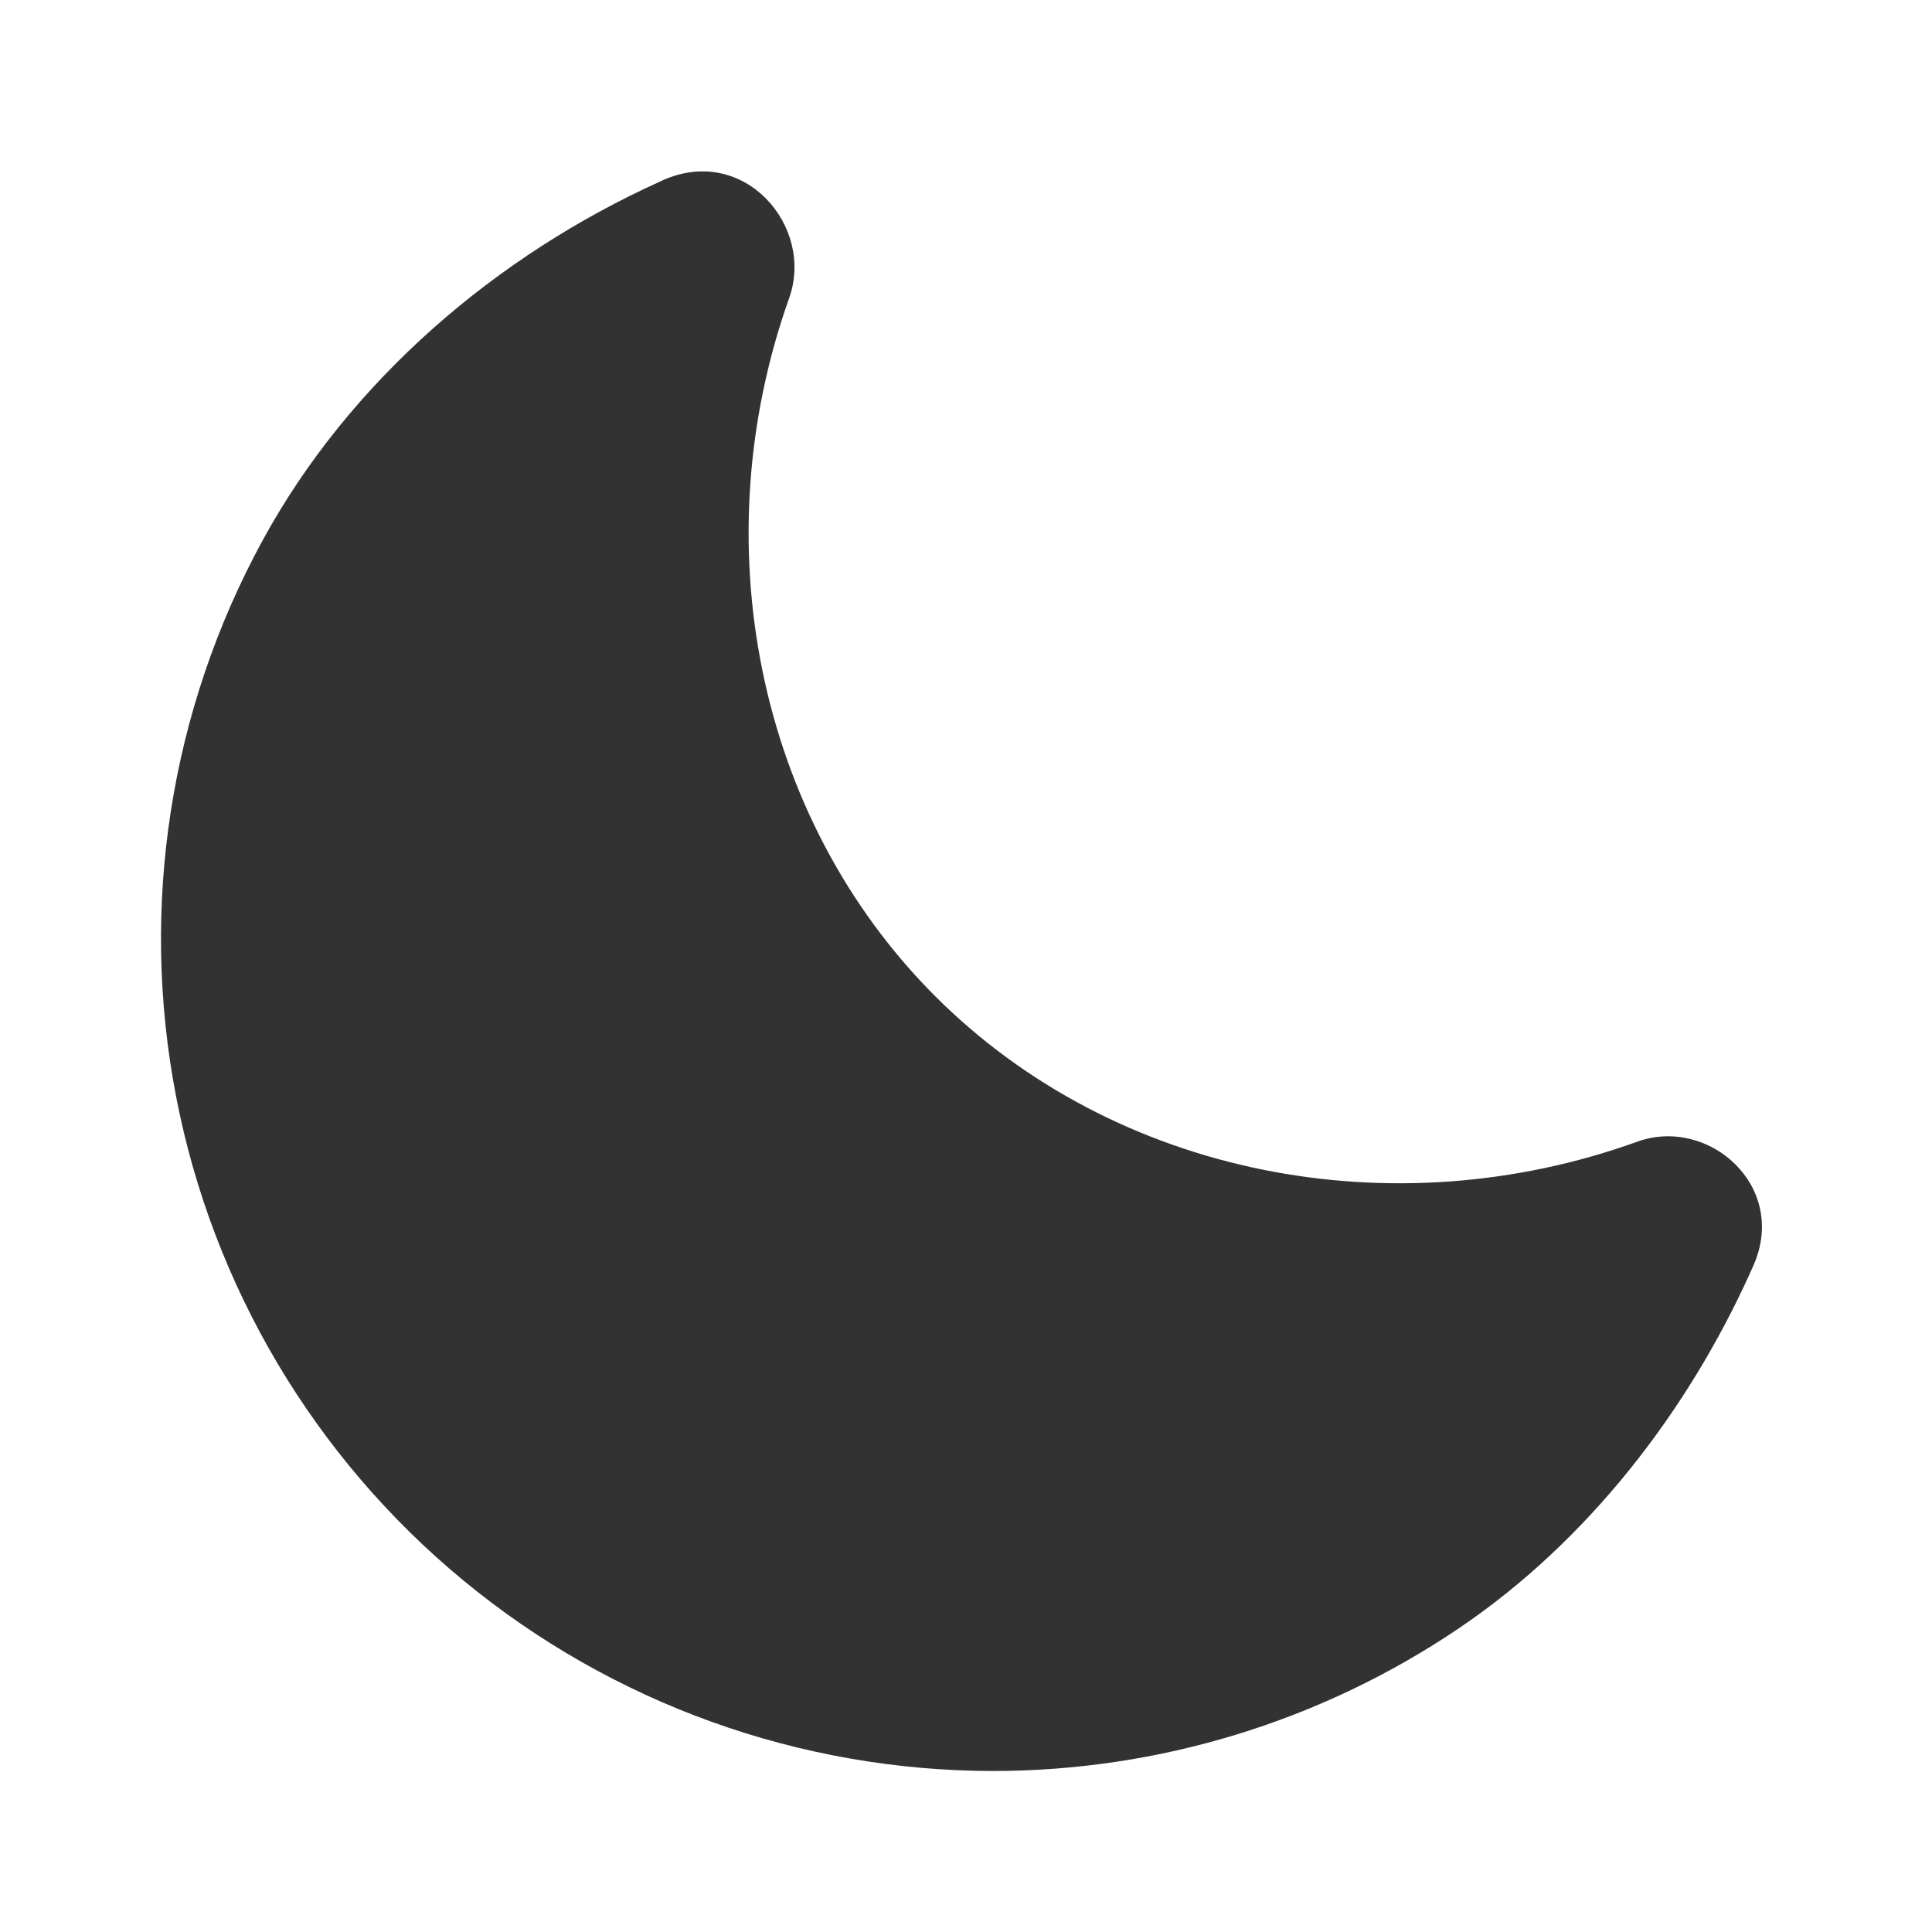
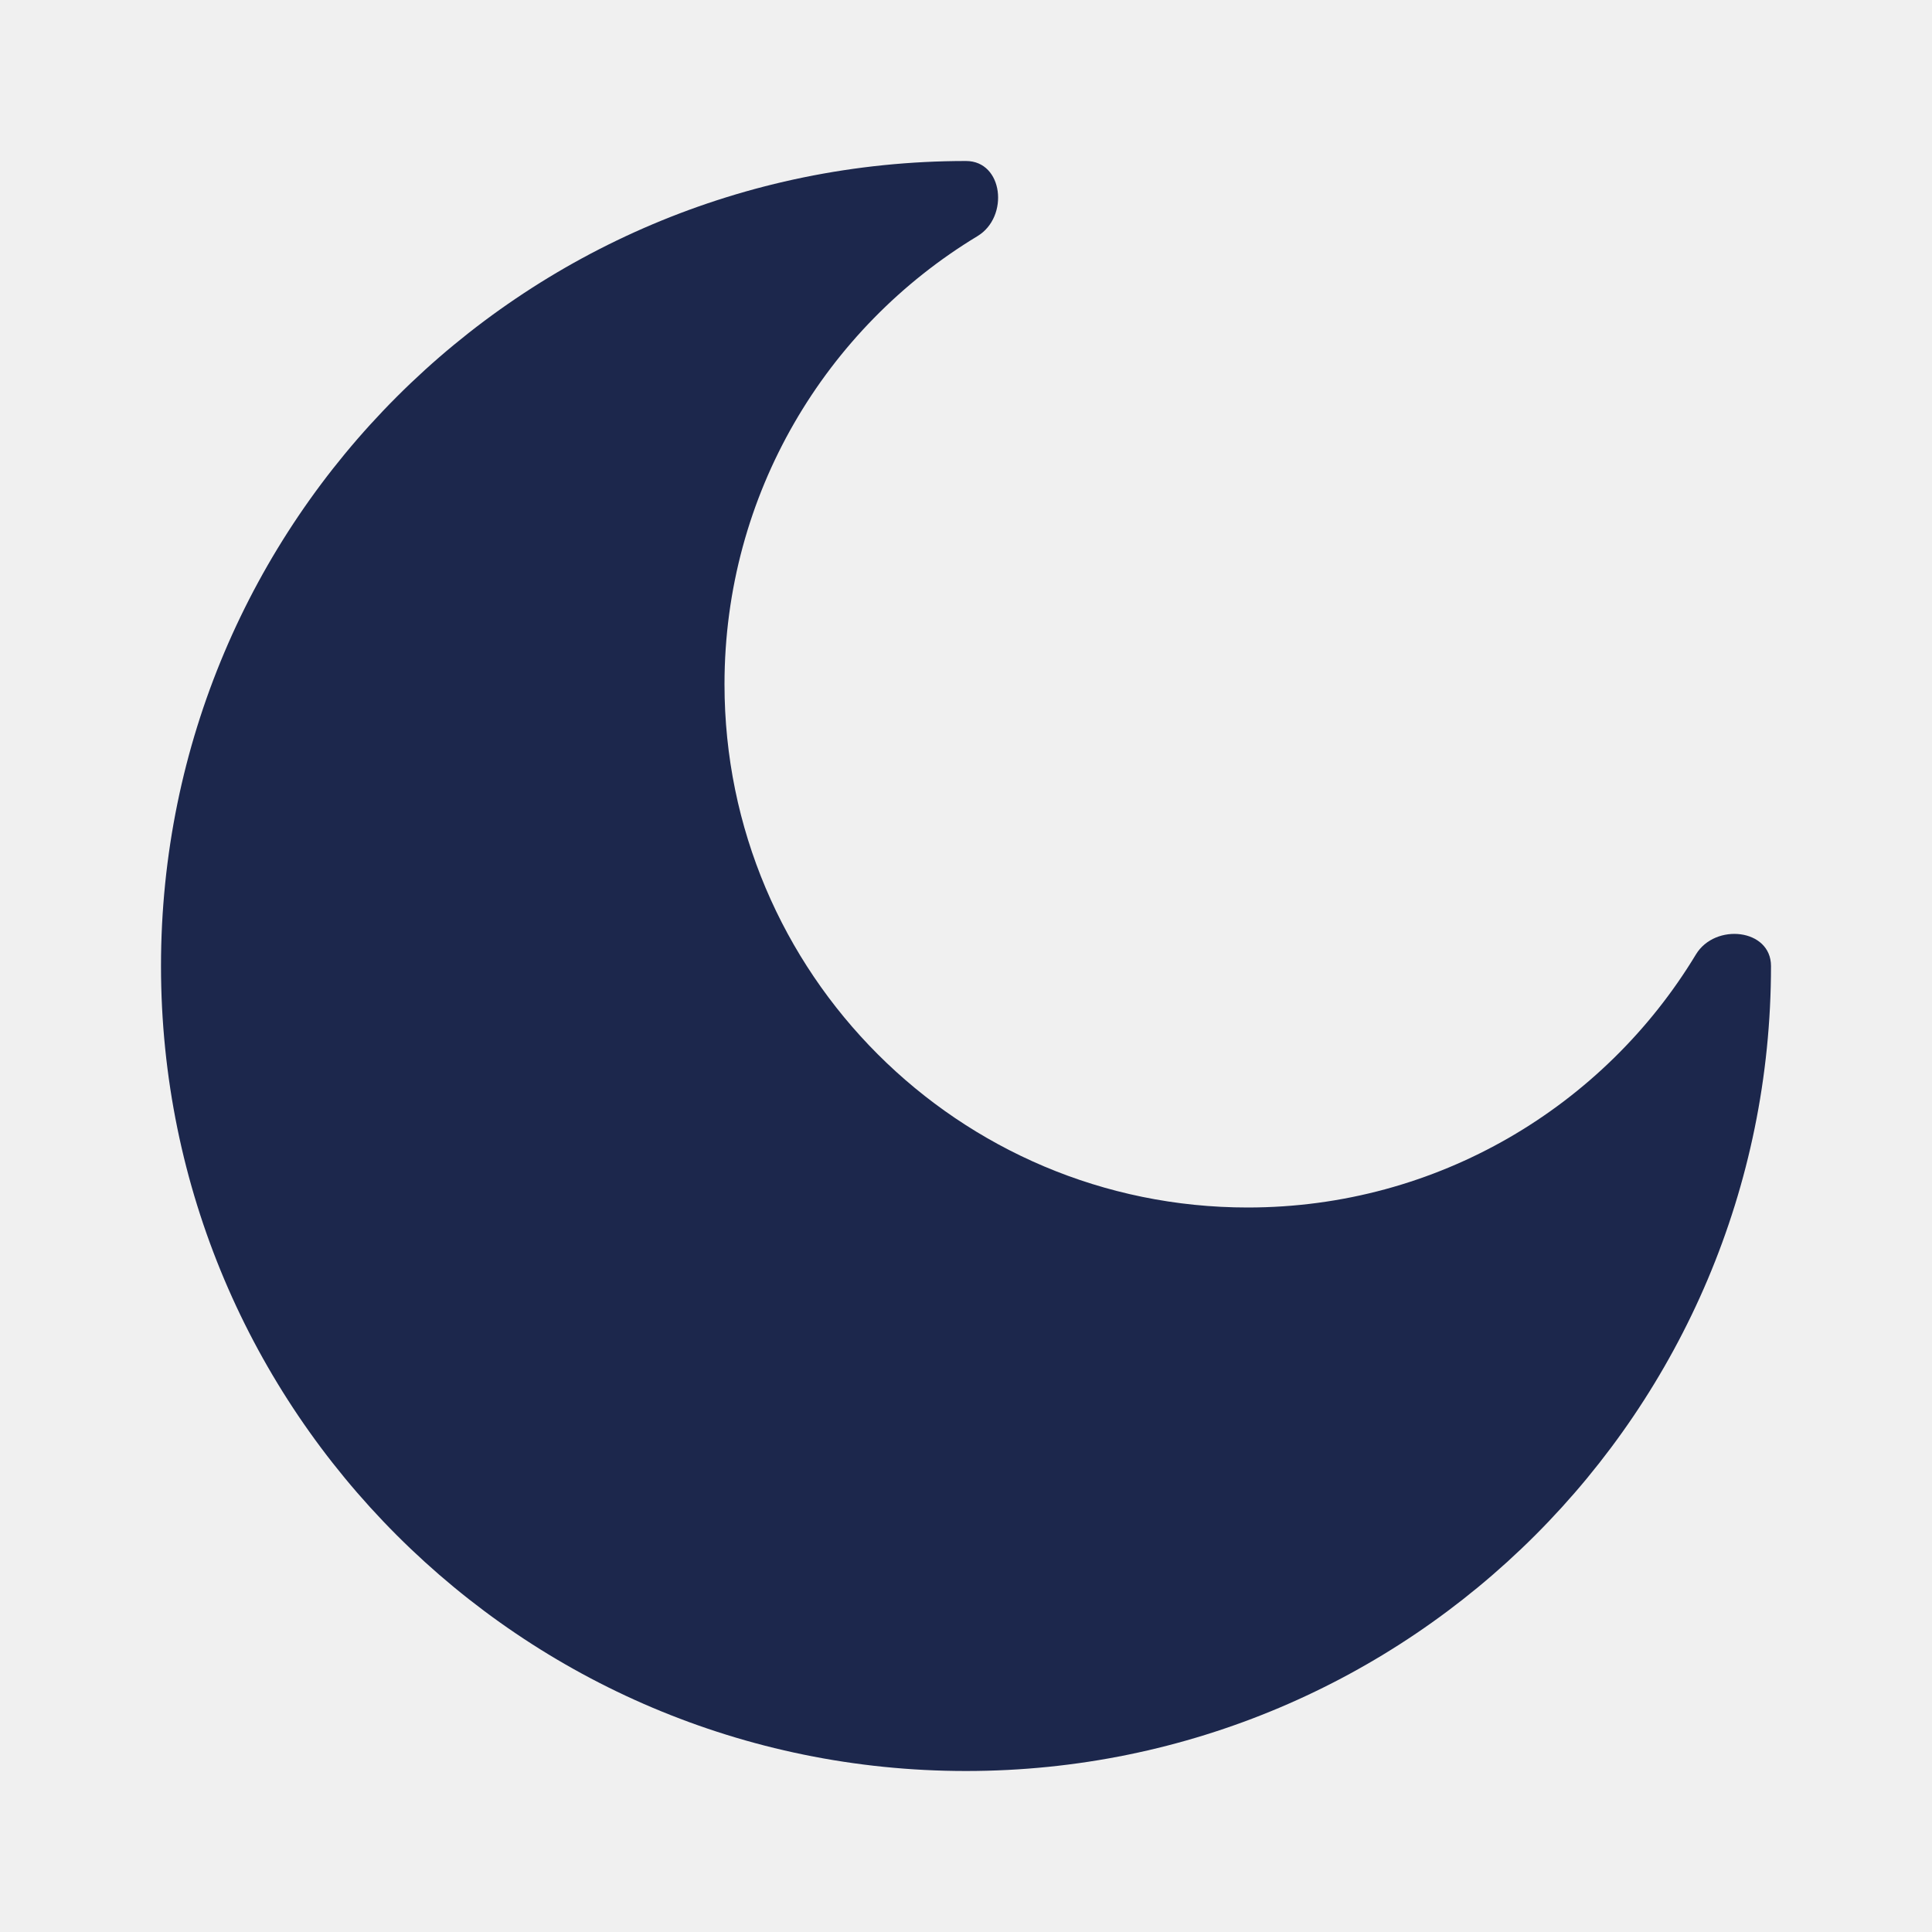
<svg xmlns="http://www.w3.org/2000/svg" width="24" height="24" viewBox="0 0 24 24" fill="none">
  <g id="SVGRepo_bgCarrier" stroke-width="0" />
  <g id="SVGRepo_tracerCarrier" stroke-linecap="round" stroke-linejoin="round" />
  <g id="SVGRepo_iconCarrier">
-     <rect width="24" height="24" fill="white" />
-     <path fill-rule="evenodd" clip-rule="evenodd" d="M8.231 2.24C9.243 1.787 10.12 2.811 9.804 3.701C8.729 6.719 9.389 10.147 11.619 12.377C13.861 14.617 17.311 15.275 20.34 14.182C21.221 13.864 22.217 14.732 21.782 15.72C21.769 15.749 21.756 15.778 21.743 15.807C20.967 17.527 19.727 19.143 18.123 20.227C16.413 21.383 14.396 22 12.332 22H12.331C9.93 21.997 7.606 21.16 5.755 19.632C3.905 18.104 2.643 15.98 2.188 13.624C1.732 11.268 2.111 8.827 3.259 6.719C4.347 4.721 6.176 3.169 8.202 2.254L8.231 2.24Z" fill="#323232" />
+     <path d="M12 22C17.523 22 22 17.523 22 12C22 11.537 21.306 11.461 21.067 11.857C19.929 13.741 17.861 15 15.5 15C11.91 15 9 12.09 9 8.5C9 6.138 10.259 4.071 12.143 2.933C12.539 2.693 12.463 2 12 2C6.477 2 2 6.477 2 12C2 17.523 6.477 22 12 22Z" fill="#1C274C" />
  </g>
</svg>
